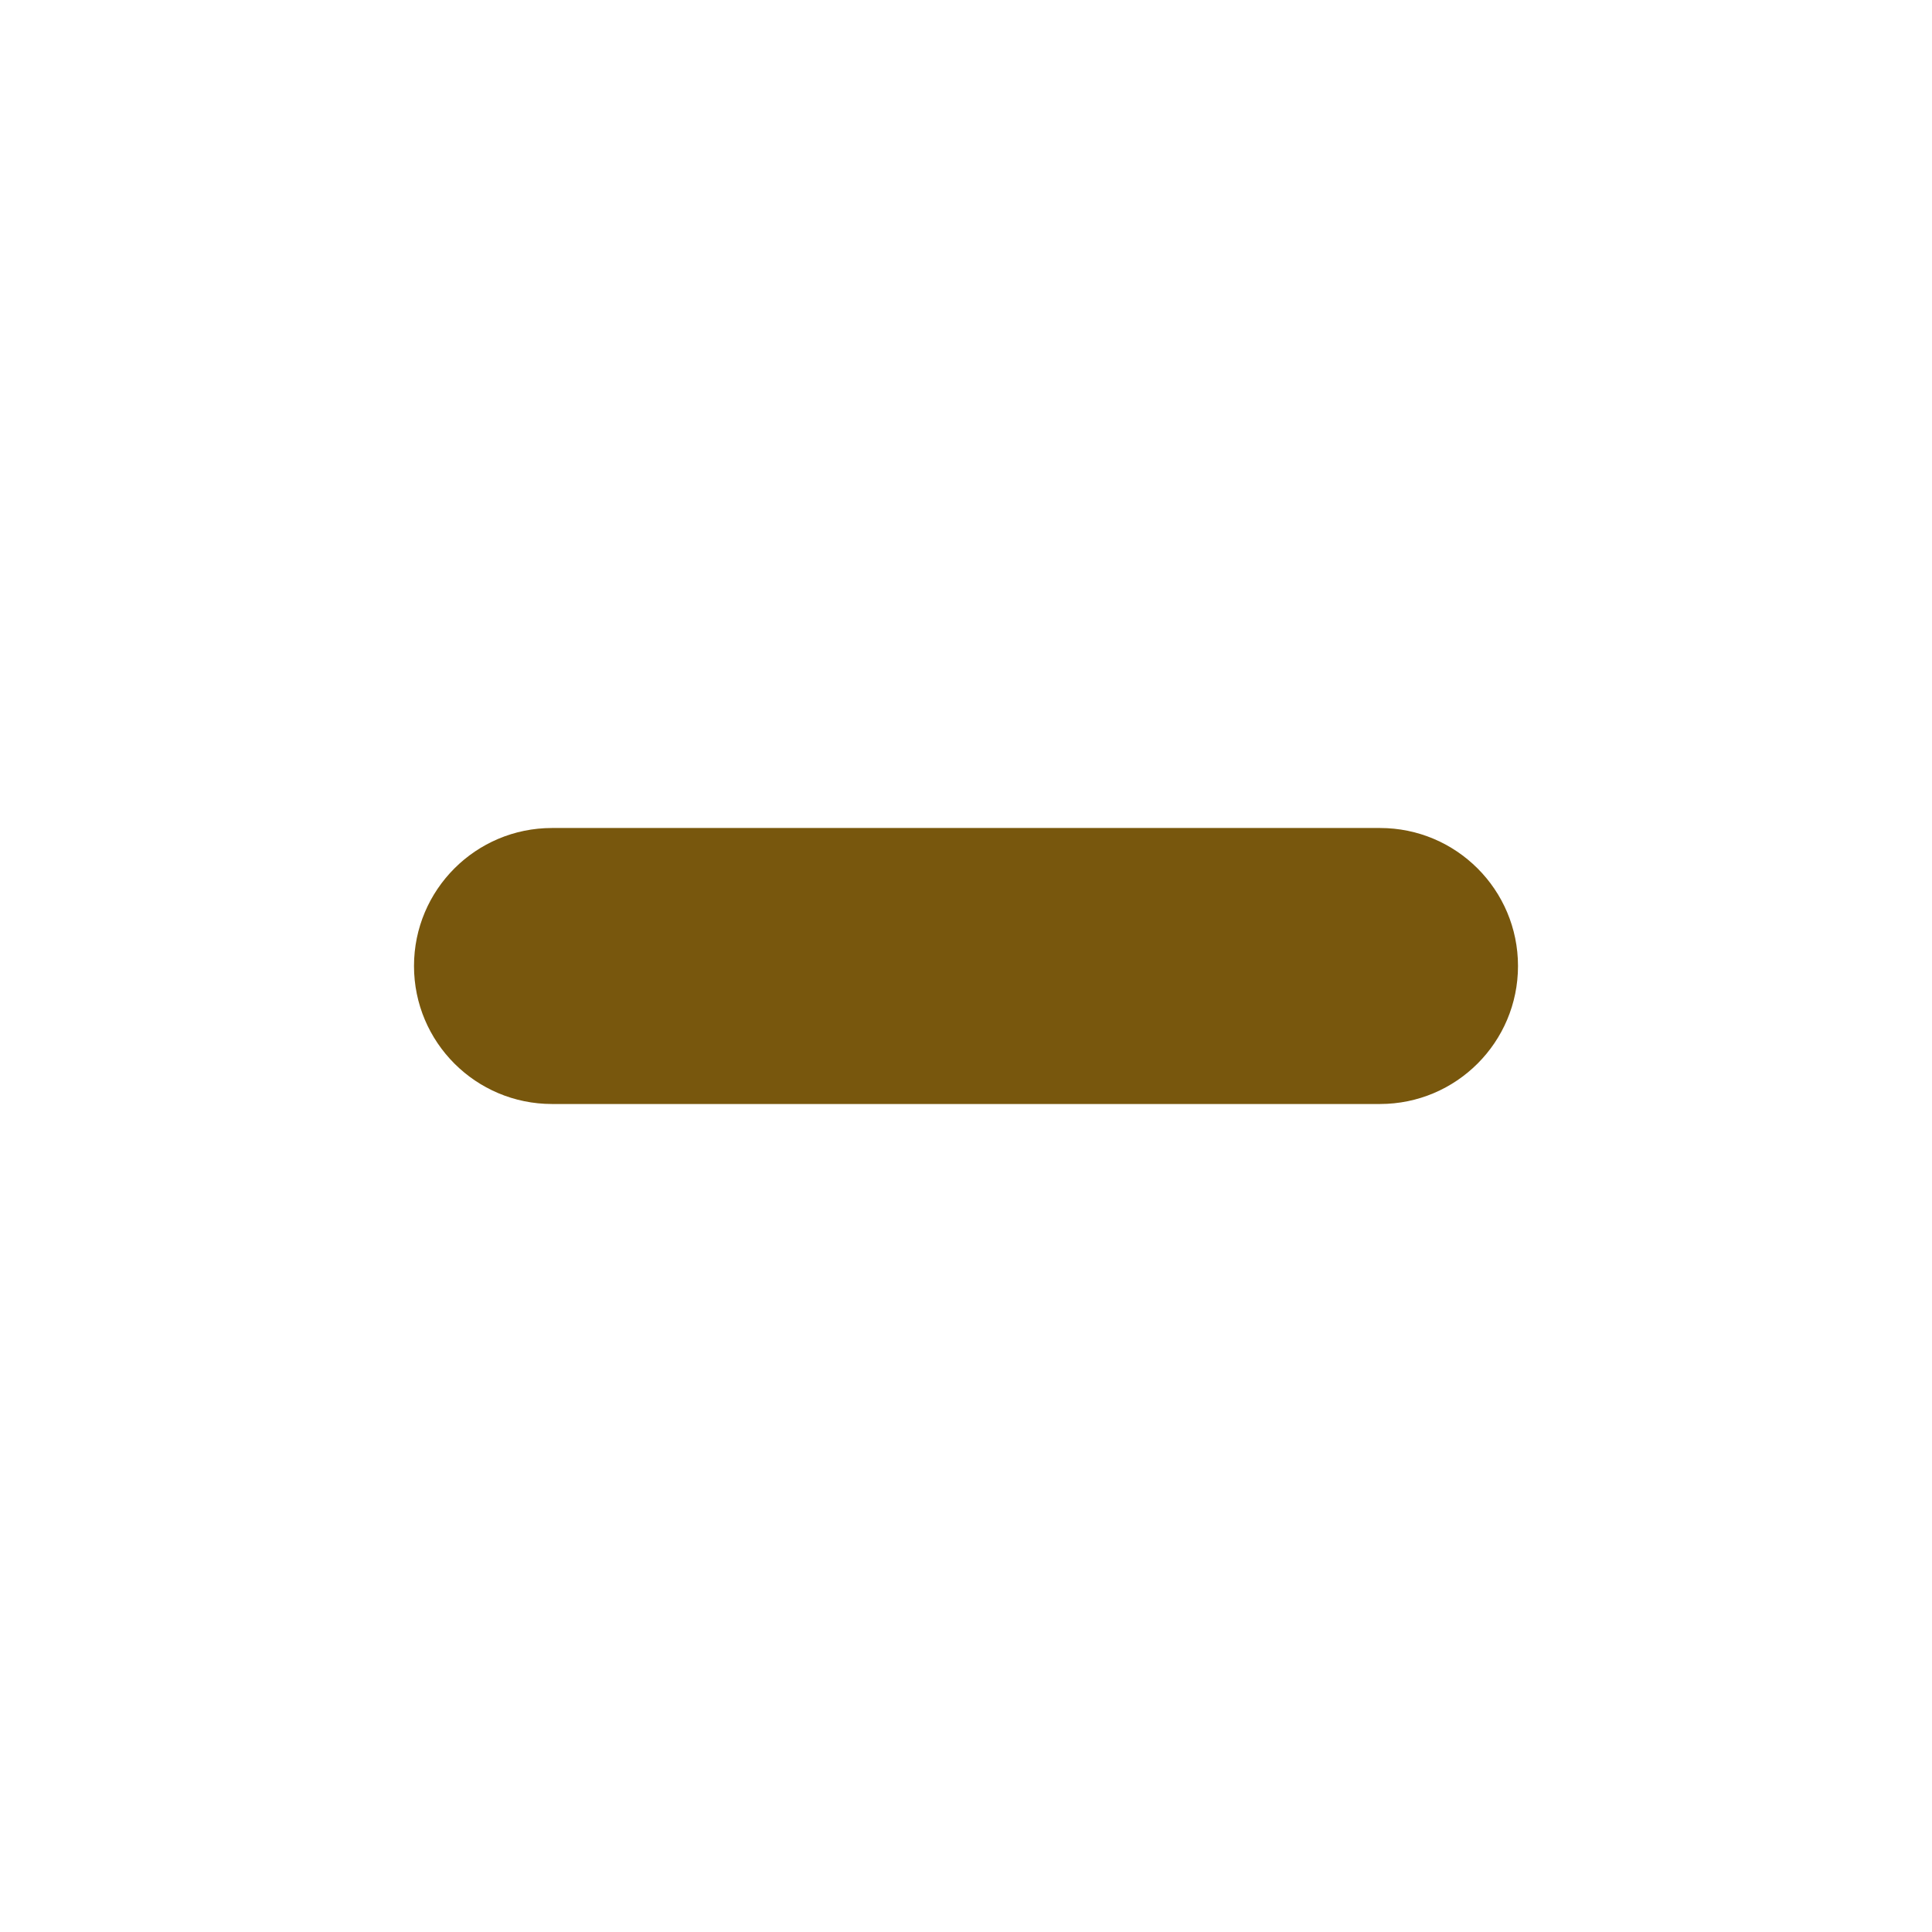
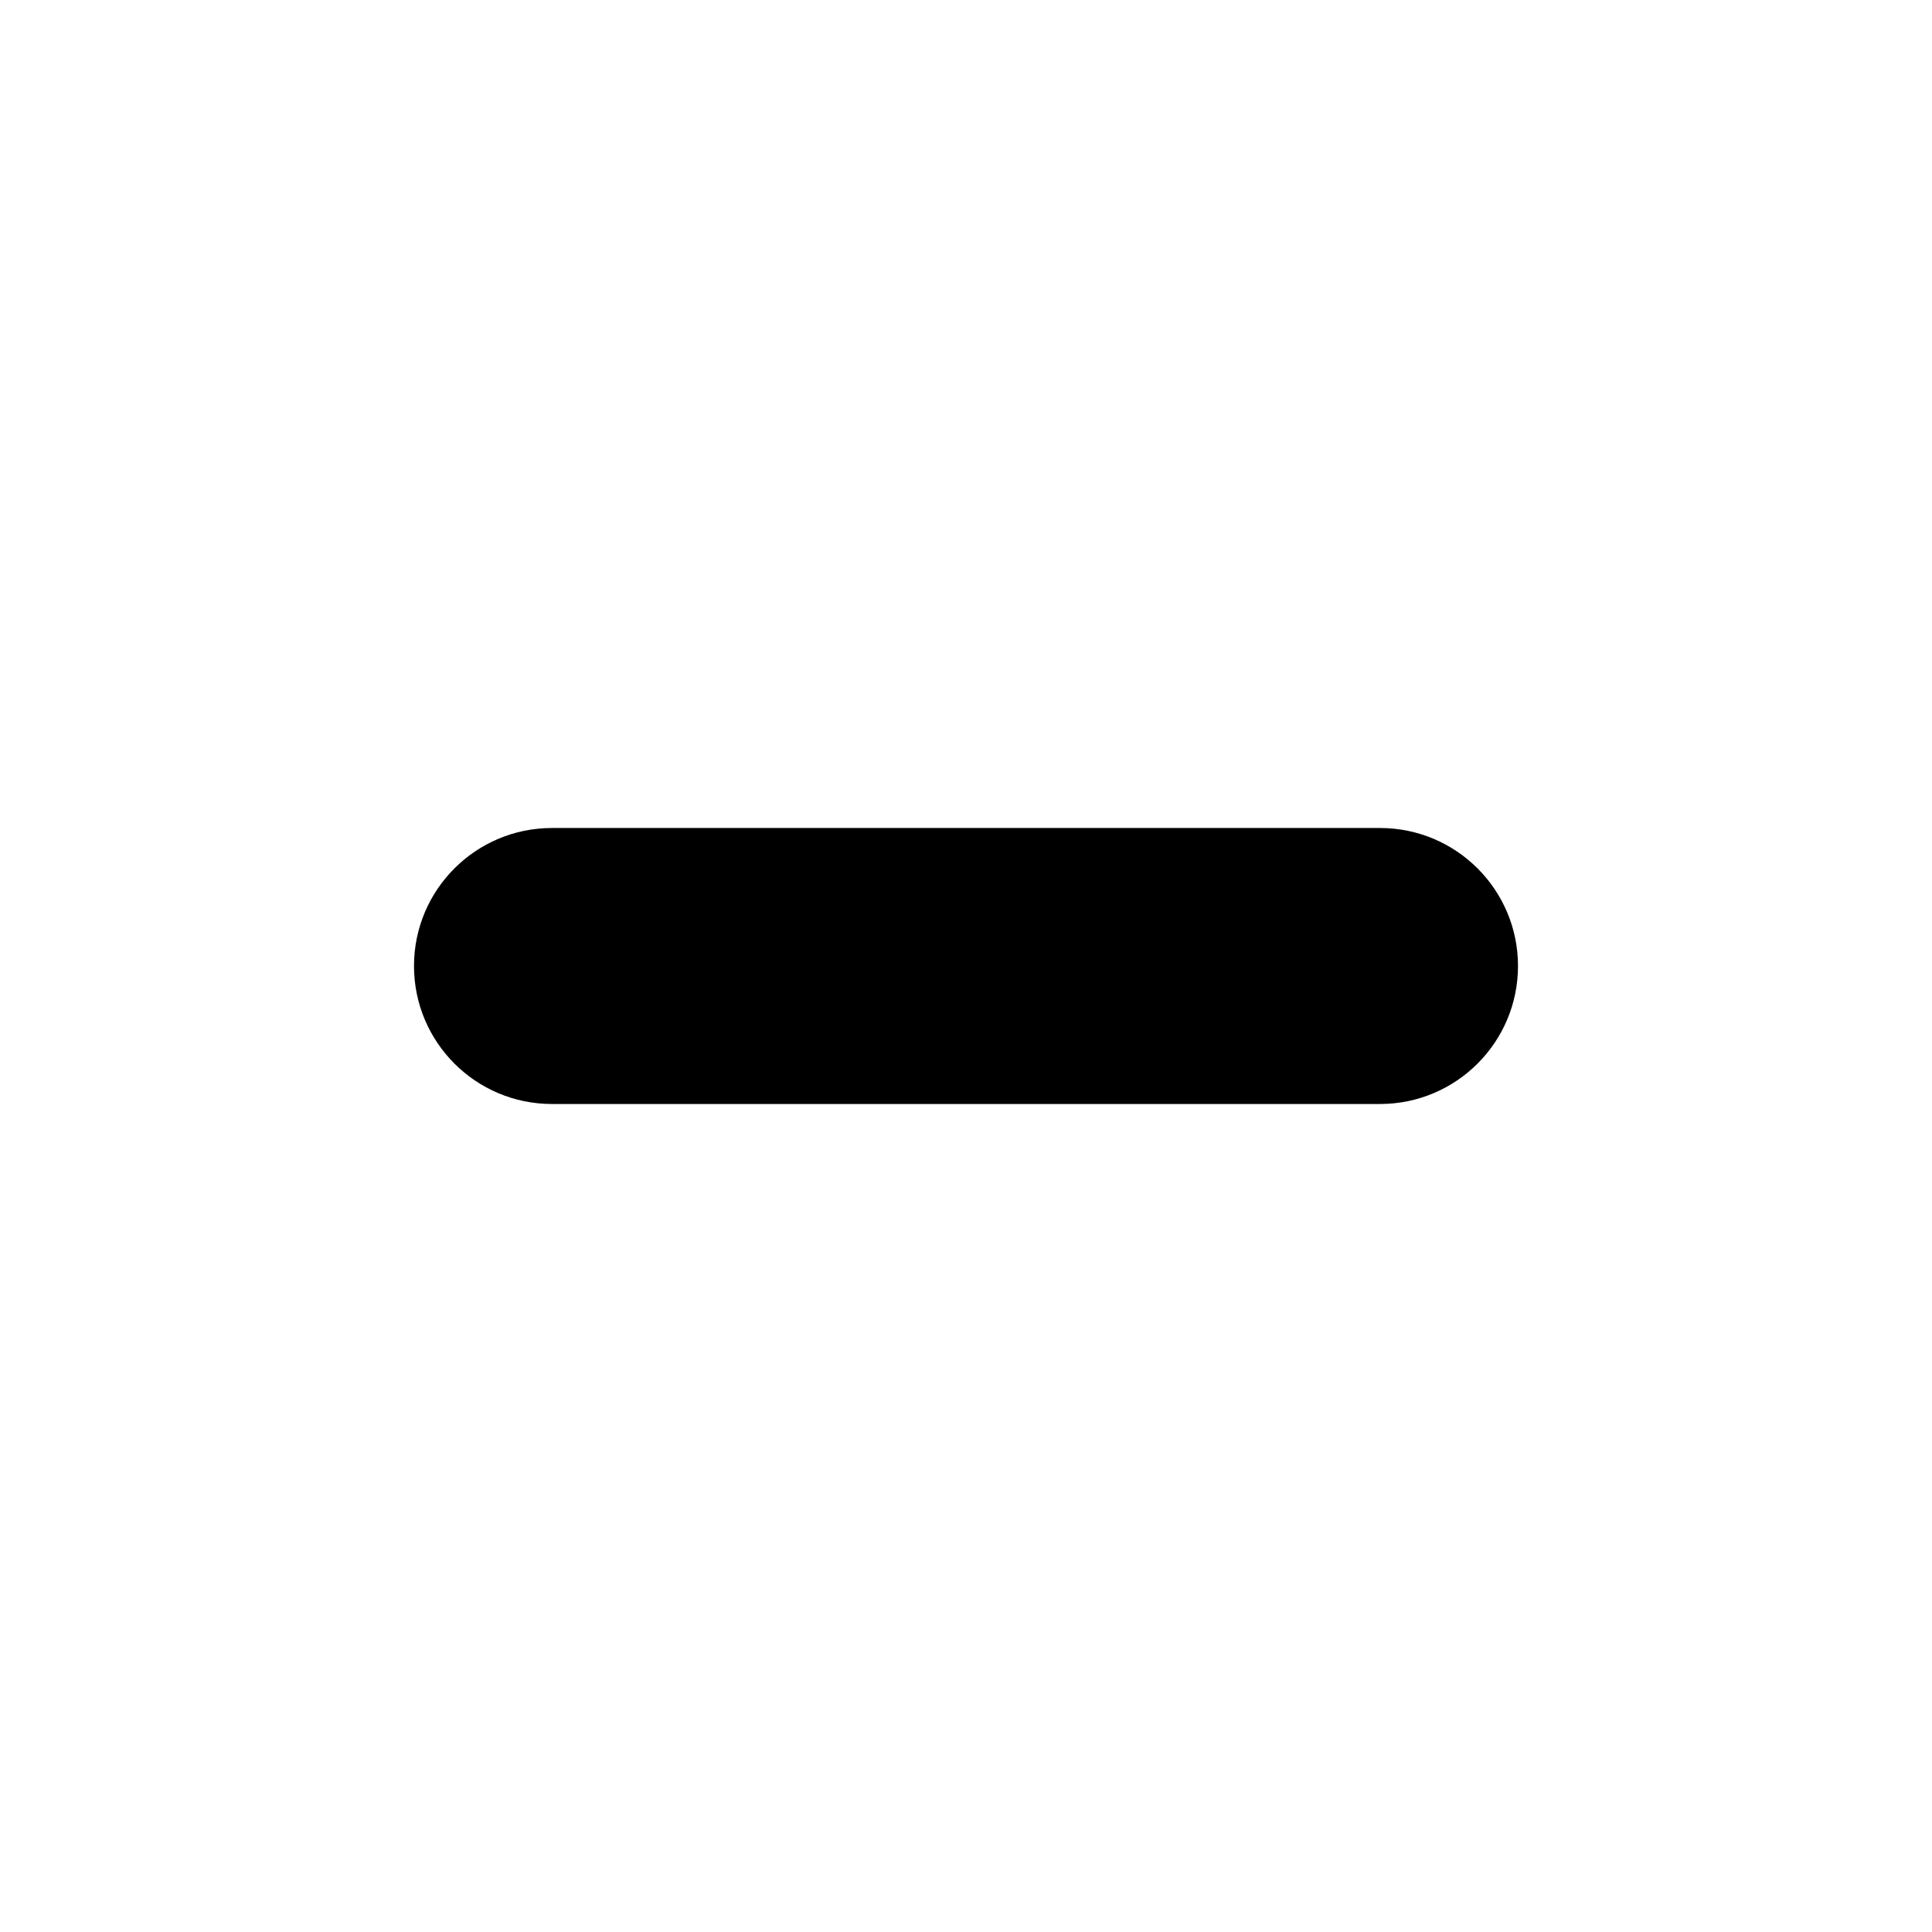
- <svg xmlns="http://www.w3.org/2000/svg" width="28" height="28" version="1.1" fill="#78570d" viewBox="0 0 28 28" id="svg4">
+ <svg xmlns="http://www.w3.org/2000/svg" width="28" height="28" version="1.1" viewBox="0 0 28 28" id="svg4">
  <defs id="defs8" />
  <rect id="rect1969" ry="2" y="12" x="6" height="4" width="16" />
</svg>
